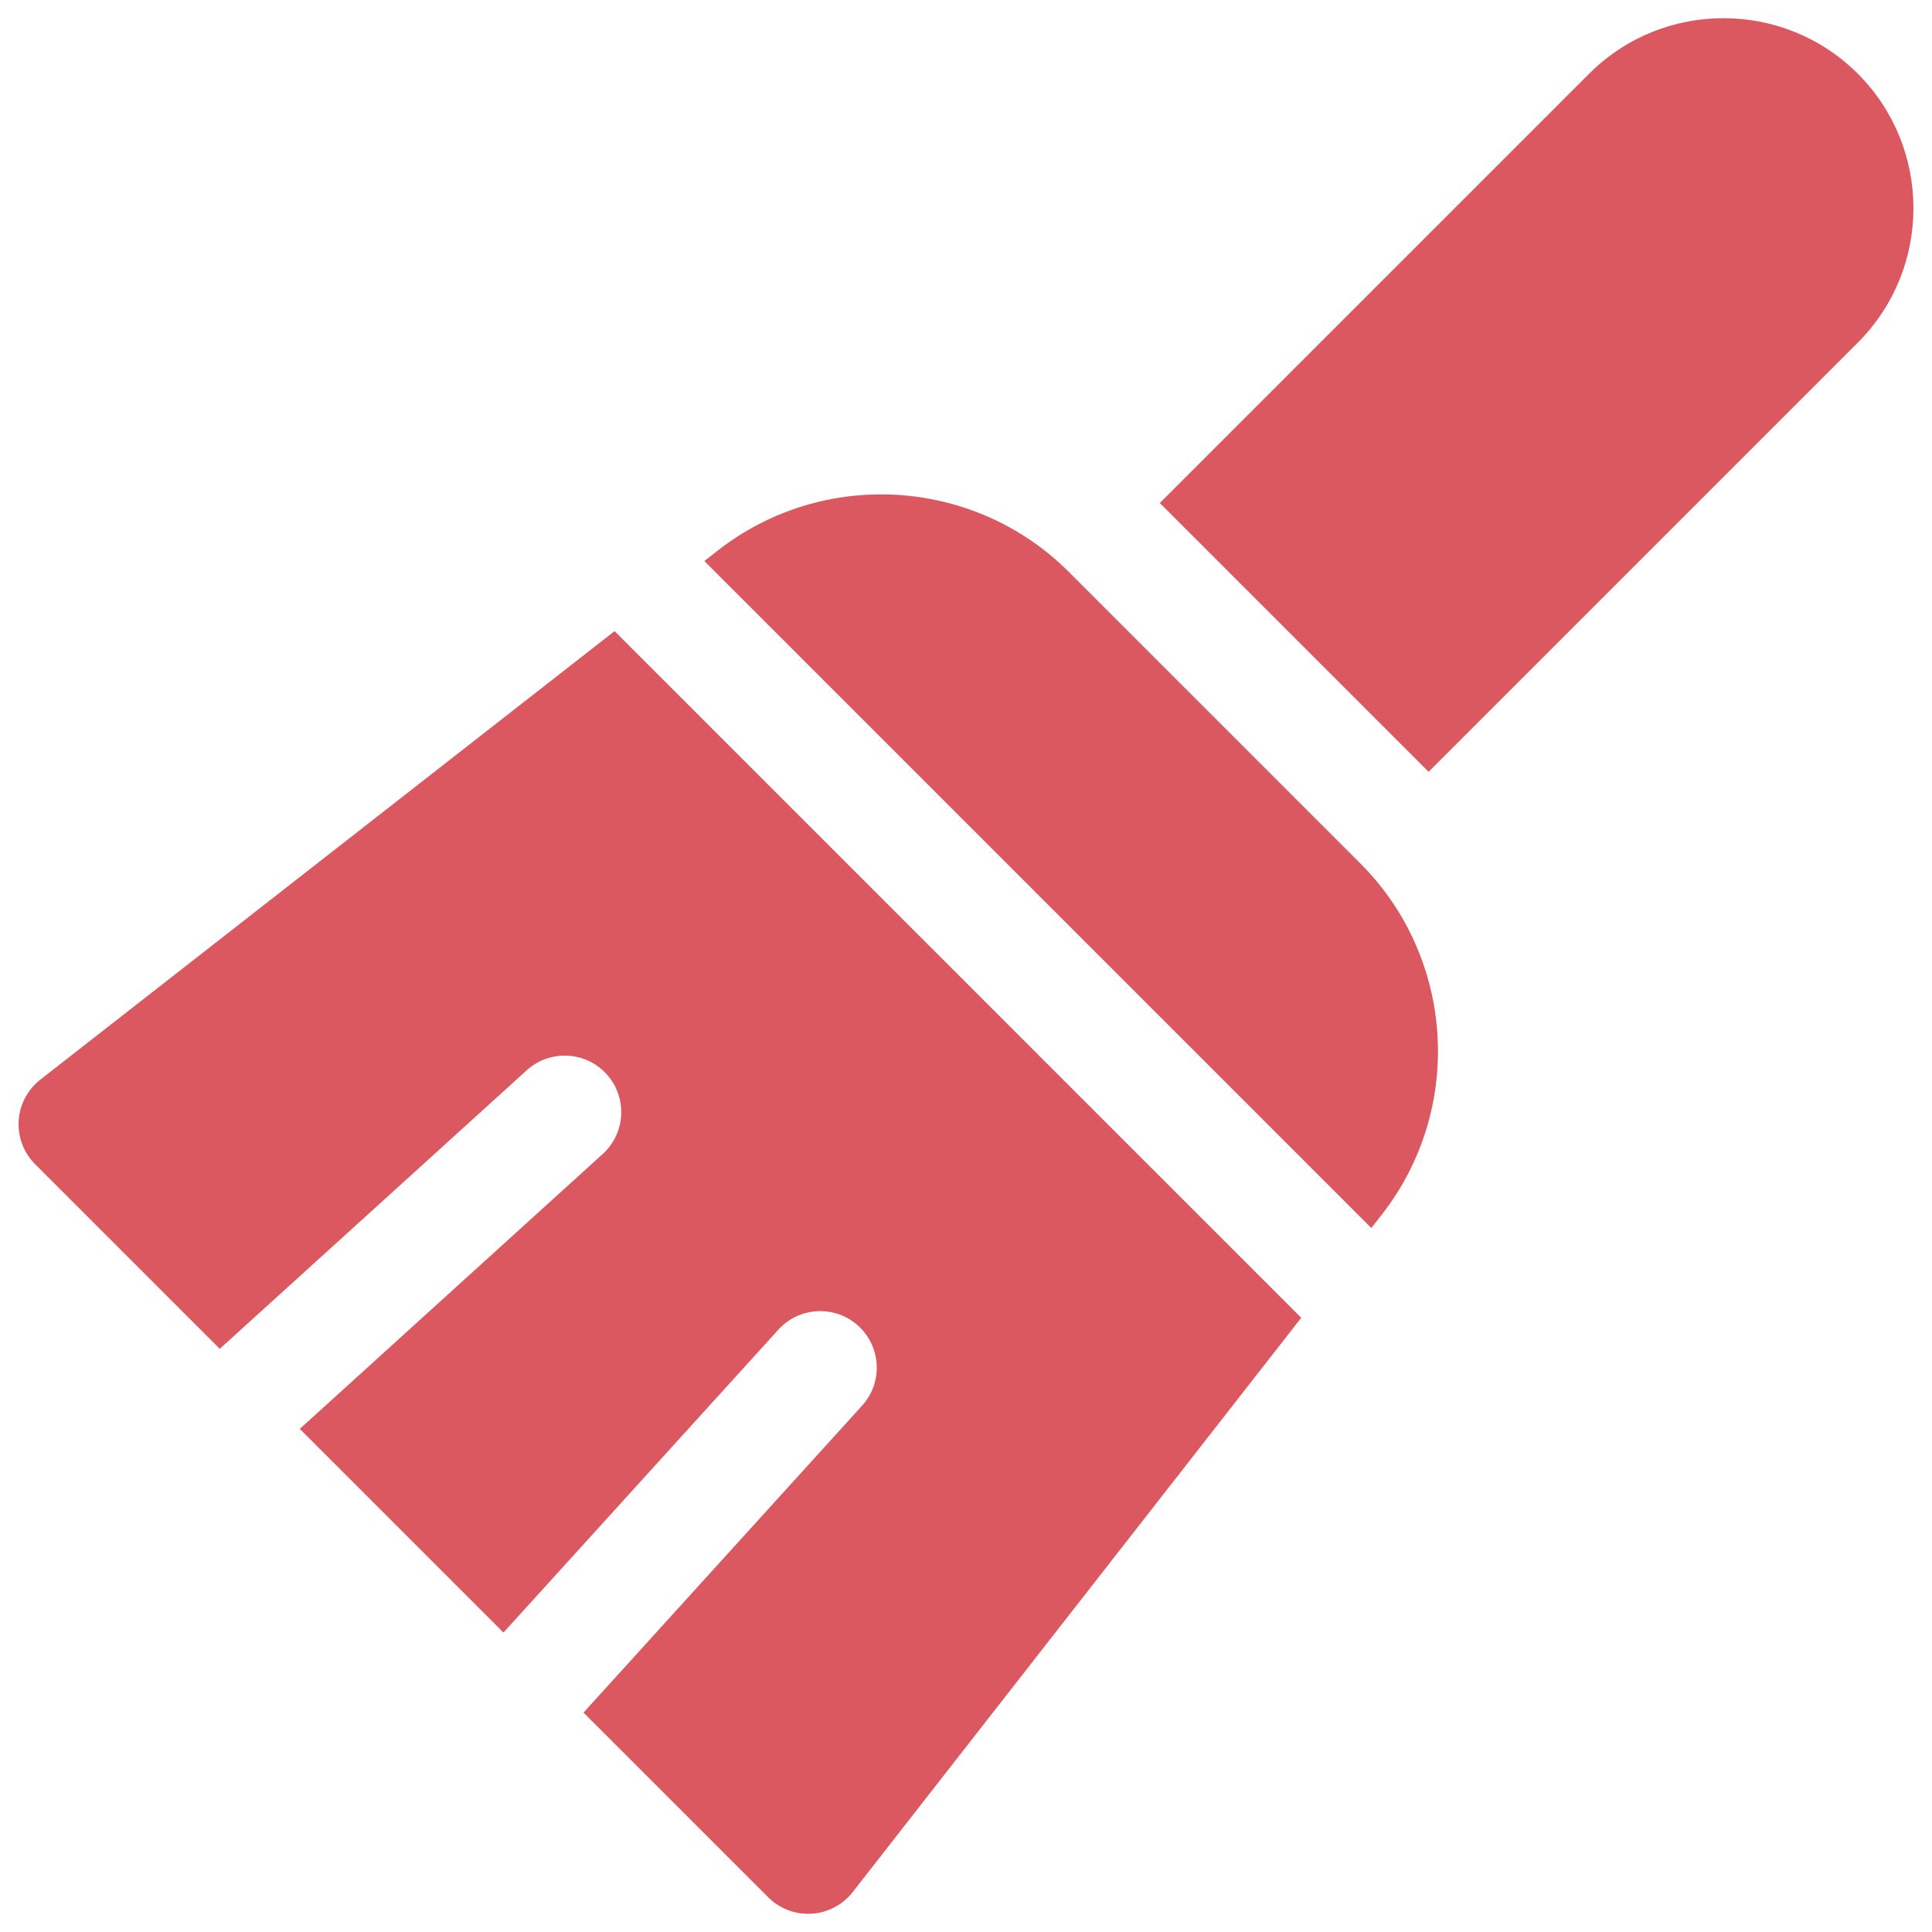
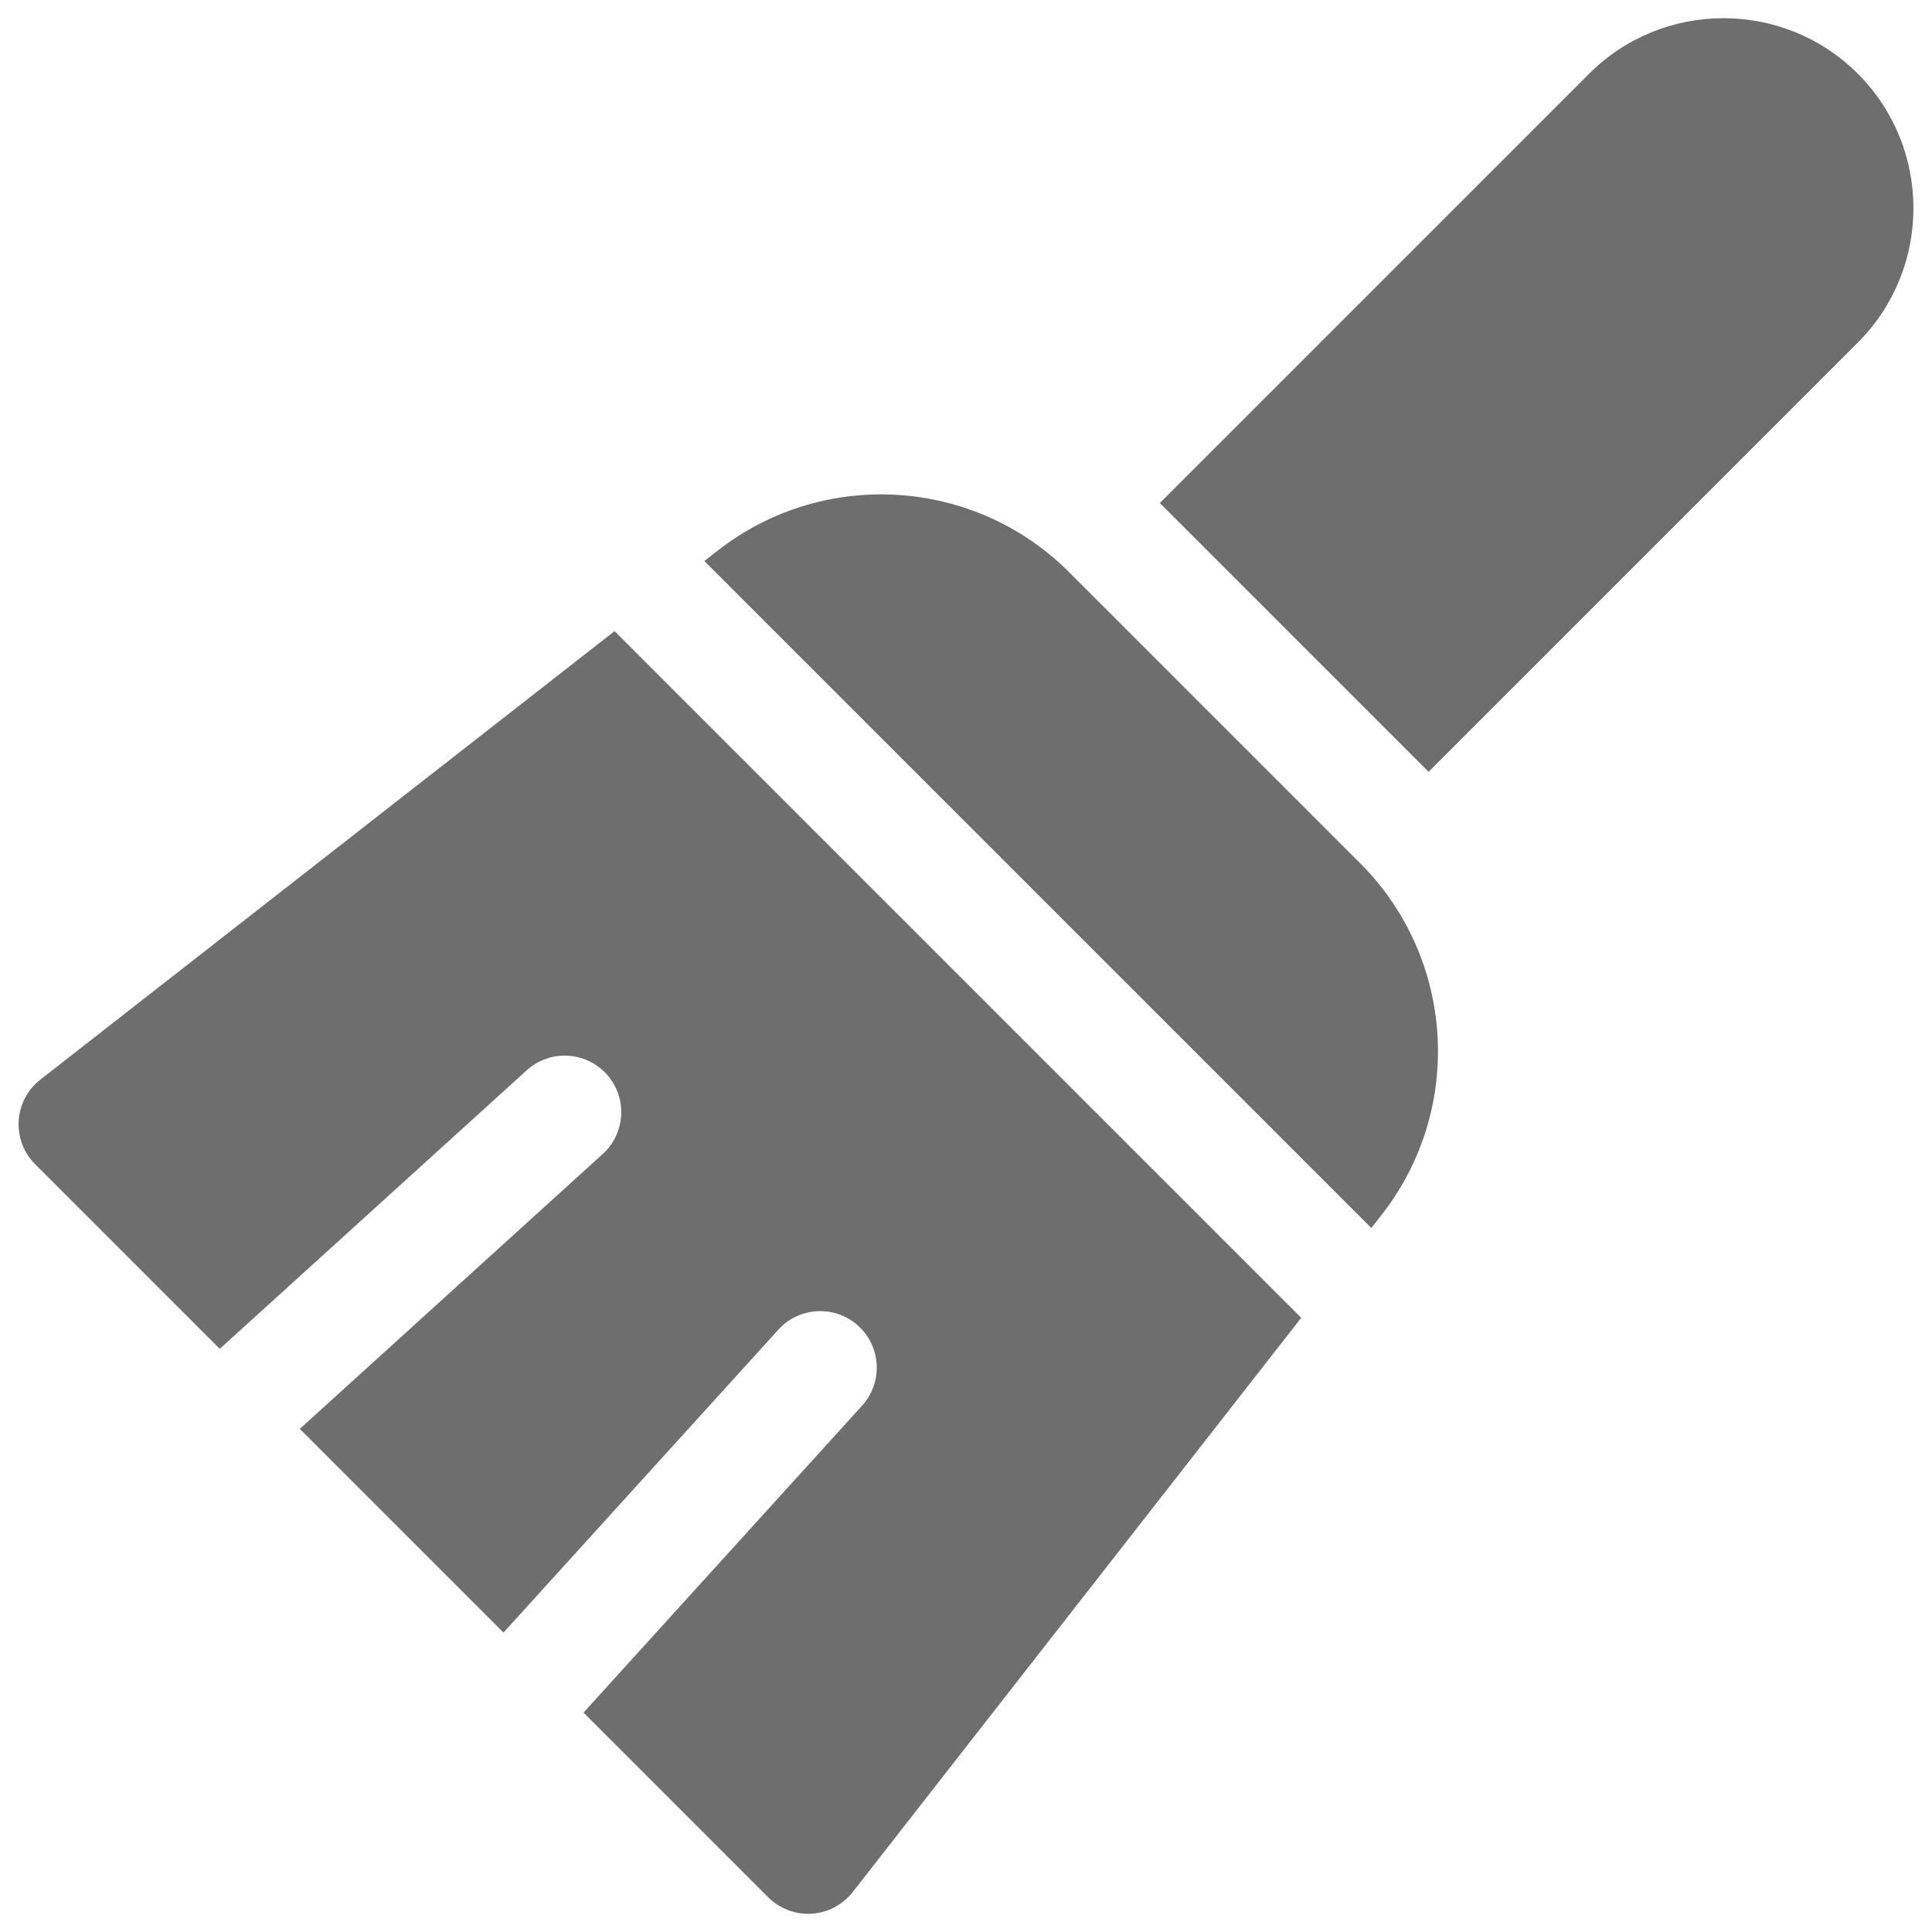
<svg xmlns="http://www.w3.org/2000/svg" version="1.1" id="Capa_1" x="0px" y="0px" viewBox="0 0 512 512" style="enable-background:new 0 0 512 512;" xml:space="preserve">
  <defs id="defs53" />
-   <g id="g3631">
-     <g id="g6" style="fill:#db5860;fill-opacity:1;stroke:none;stroke-opacity:1" transform="matrix(0.9811692,0,0,0.9811692,4.820821,4.820258)">
-       <g id="g4" style="fill:#db5860;fill-opacity:1;stroke:none;stroke-opacity:1">
-         <path d="m 496.89,15.011 c -20.015,-20.015 -52.583,-20.016 -72.598,0 L 308.353,130.95 380.951,203.548 496.89,87.609 c 20.015,-20.015 20.015,-52.583 0,-72.598 z" id="path2" style="fill:#db5860;fill-opacity:1;stroke:none;stroke-opacity:1" />
+   <g id="g4171">
+     <g id="g6" style="fill:#6e6e6e;fill-opacity:1;stroke:none;stroke-opacity:1" transform="matrix(0.9811692,0,0,0.9811692,4.820821,4.820258)">
+       <g id="g4" style="fill:#6e6e6e;fill-opacity:1;stroke:none;stroke-opacity:1">
+         <path d="m 496.89,15.011 c -20.015,-20.015 -52.583,-20.016 -72.598,0 L 308.353,130.95 380.951,203.548 496.89,87.609 c 20.015,-20.015 20.015,-52.583 0,-72.598 z" id="path2" style="fill:#6e6e6e;fill-opacity:1;stroke:none;stroke-opacity:1" />
      </g>
    </g>
-     <g id="g12" style="fill:#db5860;fill-opacity:1;stroke:none;stroke-opacity:1" transform="matrix(0.9811692,0,0,0.9811692,4.820821,4.820258)">
-       <g id="g10" style="fill:#db5860;fill-opacity:1;stroke:none;stroke-opacity:1">
-         <path d="M 362.499,228.282 283.816,149.6 c -25.576,-25.576 -66.36,-28.074 -94.866,-5.81 l -3.621,2.828 180.151,180.151 2.828,-3.621 c 22.265,-28.505 19.766,-69.289 -5.809,-94.866 z" id="path8" style="fill:#db5860;fill-opacity:1;stroke:none;stroke-opacity:1" />
+     <g id="g12" style="fill:#6e6e6e;fill-opacity:1;stroke:none;stroke-opacity:1" transform="matrix(0.9811692,0,0,0.9811692,4.820821,4.820258)">
+       <g id="g10" style="fill:#6e6e6e;fill-opacity:1;stroke:none;stroke-opacity:1">
+         <path d="M 362.499,228.282 283.816,149.6 c -25.576,-25.576 -66.36,-28.074 -94.866,-5.81 l -3.621,2.828 180.151,180.151 2.828,-3.621 c 22.265,-28.505 19.766,-69.289 -5.809,-94.866 z" id="path8" style="fill:#6e6e6e;fill-opacity:1;stroke:none;stroke-opacity:1" />
      </g>
    </g>
-     <g id="g18" style="fill:#db5860;fill-opacity:1;stroke:none;stroke-opacity:1" transform="matrix(0.9811692,0,0,0.9811692,4.820821,4.820258)">
-       <g id="g16" style="fill:#db5860;fill-opacity:1;stroke:none;stroke-opacity:1">
-         <path d="M 161.08,165.557 5.969,286.702 c -3.447,2.692 -5.574,6.734 -5.842,11.1 -0.267,4.367 1.351,8.637 4.444,11.731 l 49.873,49.873 82.911,-75.242 c 6.246,-5.667 15.921,-5.174 21.568,1.047 5.667,6.245 5.199,15.901 -1.046,21.568 l -81.815,74.247 55.012,55.012 74.247,-81.815 c 5.667,-6.245 15.324,-6.713 21.568,-1.046 6.247,5.692 6.713,15.324 1.046,21.568 l -75.242,82.911 49.873,49.873 c 3.093,3.093 7.364,4.711 11.731,4.444 4.366,-0.268 8.407,-2.395 11.1,-5.842 L 346.542,351.019 Z" id="path14" style="fill:#db5860;fill-opacity:1;stroke:none;stroke-opacity:1" />
+     <g id="g18" style="fill:#6e6e6e;fill-opacity:1;stroke:none;stroke-opacity:1" transform="matrix(0.9811692,0,0,0.9811692,4.820821,4.820258)">
+       <g id="g16" style="fill:#6e6e6e;fill-opacity:1;stroke:none;stroke-opacity:1">
+         <path d="M 161.08,165.557 5.969,286.702 c -3.447,2.692 -5.574,6.734 -5.842,11.1 -0.267,4.367 1.351,8.637 4.444,11.731 l 49.873,49.873 82.911,-75.242 c 6.246,-5.667 15.921,-5.174 21.568,1.047 5.667,6.245 5.199,15.901 -1.046,21.568 l -81.815,74.247 55.012,55.012 74.247,-81.815 c 5.667,-6.245 15.324,-6.713 21.568,-1.046 6.247,5.692 6.713,15.324 1.046,21.568 l -75.242,82.911 49.873,49.873 c 3.093,3.093 7.364,4.711 11.731,4.444 4.366,-0.268 8.407,-2.395 11.1,-5.842 L 346.542,351.019 Z" id="path14" style="fill:#6e6e6e;fill-opacity:1;stroke:none;stroke-opacity:1" />
      </g>
    </g>
-     <g id="g20" style="fill:#db5860;fill-opacity:1;stroke:none;stroke-opacity:1" transform="matrix(0.9811692,0,0,0.9811692,4.820821,4.820258)">
+     <g id="g20" style="fill:#6e6e6e;fill-opacity:1;stroke:none;stroke-opacity:1" transform="matrix(0.9811692,0,0,0.9811692,4.820821,4.820258)">
</g>
-     <g id="g22" style="fill:#db5860;fill-opacity:1;stroke:none;stroke-opacity:1" transform="matrix(0.9811692,0,0,0.9811692,4.820821,4.820258)">
+     <g id="g22" style="fill:#6e6e6e;fill-opacity:1;stroke:none;stroke-opacity:1" transform="matrix(0.9811692,0,0,0.9811692,4.820821,4.820258)">
</g>
-     <g id="g24" style="fill:#db5860;fill-opacity:1;stroke:none;stroke-opacity:1" transform="matrix(0.9811692,0,0,0.9811692,4.820821,4.820258)">
+     <g id="g24" style="fill:#6e6e6e;fill-opacity:1;stroke:none;stroke-opacity:1" transform="matrix(0.9811692,0,0,0.9811692,4.820821,4.820258)">
</g>
-     <g id="g26" style="fill:#db5860;fill-opacity:1;stroke:none;stroke-opacity:1" transform="matrix(0.9811692,0,0,0.9811692,4.820821,4.820258)">
+     <g id="g26" style="fill:#6e6e6e;fill-opacity:1;stroke:none;stroke-opacity:1" transform="matrix(0.9811692,0,0,0.9811692,4.820821,4.820258)">
</g>
-     <g id="g28" style="fill:#db5860;fill-opacity:1;stroke:none;stroke-opacity:1" transform="matrix(0.9811692,0,0,0.9811692,4.820821,4.820258)">
+     <g id="g28" style="fill:#6e6e6e;fill-opacity:1;stroke:none;stroke-opacity:1" transform="matrix(0.9811692,0,0,0.9811692,4.820821,4.820258)">
</g>
-     <g id="g30" style="fill:#db5860;fill-opacity:1;stroke:none;stroke-opacity:1" transform="matrix(0.9811692,0,0,0.9811692,4.820821,4.820258)">
+     <g id="g30" style="fill:#6e6e6e;fill-opacity:1;stroke:none;stroke-opacity:1" transform="matrix(0.9811692,0,0,0.9811692,4.820821,4.820258)">
</g>
-     <g id="g32" style="fill:#db5860;fill-opacity:1;stroke:none;stroke-opacity:1" transform="matrix(0.9811692,0,0,0.9811692,4.820821,4.820258)">
+     <g id="g32" style="fill:#6e6e6e;fill-opacity:1;stroke:none;stroke-opacity:1" transform="matrix(0.9811692,0,0,0.9811692,4.820821,4.820258)">
</g>
-     <g id="g34" style="fill:#db5860;fill-opacity:1;stroke:none;stroke-opacity:1" transform="matrix(0.9811692,0,0,0.9811692,4.820821,4.820258)">
+     <g id="g34" style="fill:#6e6e6e;fill-opacity:1;stroke:none;stroke-opacity:1" transform="matrix(0.9811692,0,0,0.9811692,4.820821,4.820258)">
</g>
-     <g id="g36" style="fill:#db5860;fill-opacity:1;stroke:none;stroke-opacity:1" transform="matrix(0.9811692,0,0,0.9811692,4.820821,4.820258)">
+     <g id="g36" style="fill:#6e6e6e;fill-opacity:1;stroke:none;stroke-opacity:1" transform="matrix(0.9811692,0,0,0.9811692,4.820821,4.820258)">
</g>
-     <g id="g38" style="fill:#db5860;fill-opacity:1;stroke:none;stroke-opacity:1" transform="matrix(0.9811692,0,0,0.9811692,4.820821,4.820258)">
+     <g id="g38" style="fill:#6e6e6e;fill-opacity:1;stroke:none;stroke-opacity:1" transform="matrix(0.9811692,0,0,0.9811692,4.820821,4.820258)">
</g>
-     <g id="g40" style="fill:#db5860;fill-opacity:1;stroke:none;stroke-opacity:1" transform="matrix(0.9811692,0,0,0.9811692,4.820821,4.820258)">
+     <g id="g40" style="fill:#6e6e6e;fill-opacity:1;stroke:none;stroke-opacity:1" transform="matrix(0.9811692,0,0,0.9811692,4.820821,4.820258)">
</g>
-     <g id="g42" style="fill:#db5860;fill-opacity:1;stroke:none;stroke-opacity:1" transform="matrix(0.9811692,0,0,0.9811692,4.820821,4.820258)">
+     <g id="g42" style="fill:#6e6e6e;fill-opacity:1;stroke:none;stroke-opacity:1" transform="matrix(0.9811692,0,0,0.9811692,4.820821,4.820258)">
</g>
-     <g id="g44" style="fill:#db5860;fill-opacity:1;stroke:none;stroke-opacity:1" transform="matrix(0.9811692,0,0,0.9811692,4.820821,4.820258)">
+     <g id="g44" style="fill:#6e6e6e;fill-opacity:1;stroke:none;stroke-opacity:1" transform="matrix(0.9811692,0,0,0.9811692,4.820821,4.820258)">
</g>
-     <g id="g46" style="fill:#db5860;fill-opacity:1;stroke:none;stroke-opacity:1" transform="matrix(0.9811692,0,0,0.9811692,4.820821,4.820258)">
+     <g id="g46" style="fill:#6e6e6e;fill-opacity:1;stroke:none;stroke-opacity:1" transform="matrix(0.9811692,0,0,0.9811692,4.820821,4.820258)">
</g>
-     <g id="g48" style="fill:#db5860;fill-opacity:1;stroke:none;stroke-opacity:1" transform="matrix(0.9811692,0,0,0.9811692,4.820821,4.820258)">
+     <g id="g48" style="fill:#6e6e6e;fill-opacity:1;stroke:none;stroke-opacity:1" transform="matrix(0.9811692,0,0,0.9811692,4.820821,4.820258)">
</g>
  </g>
</svg>
